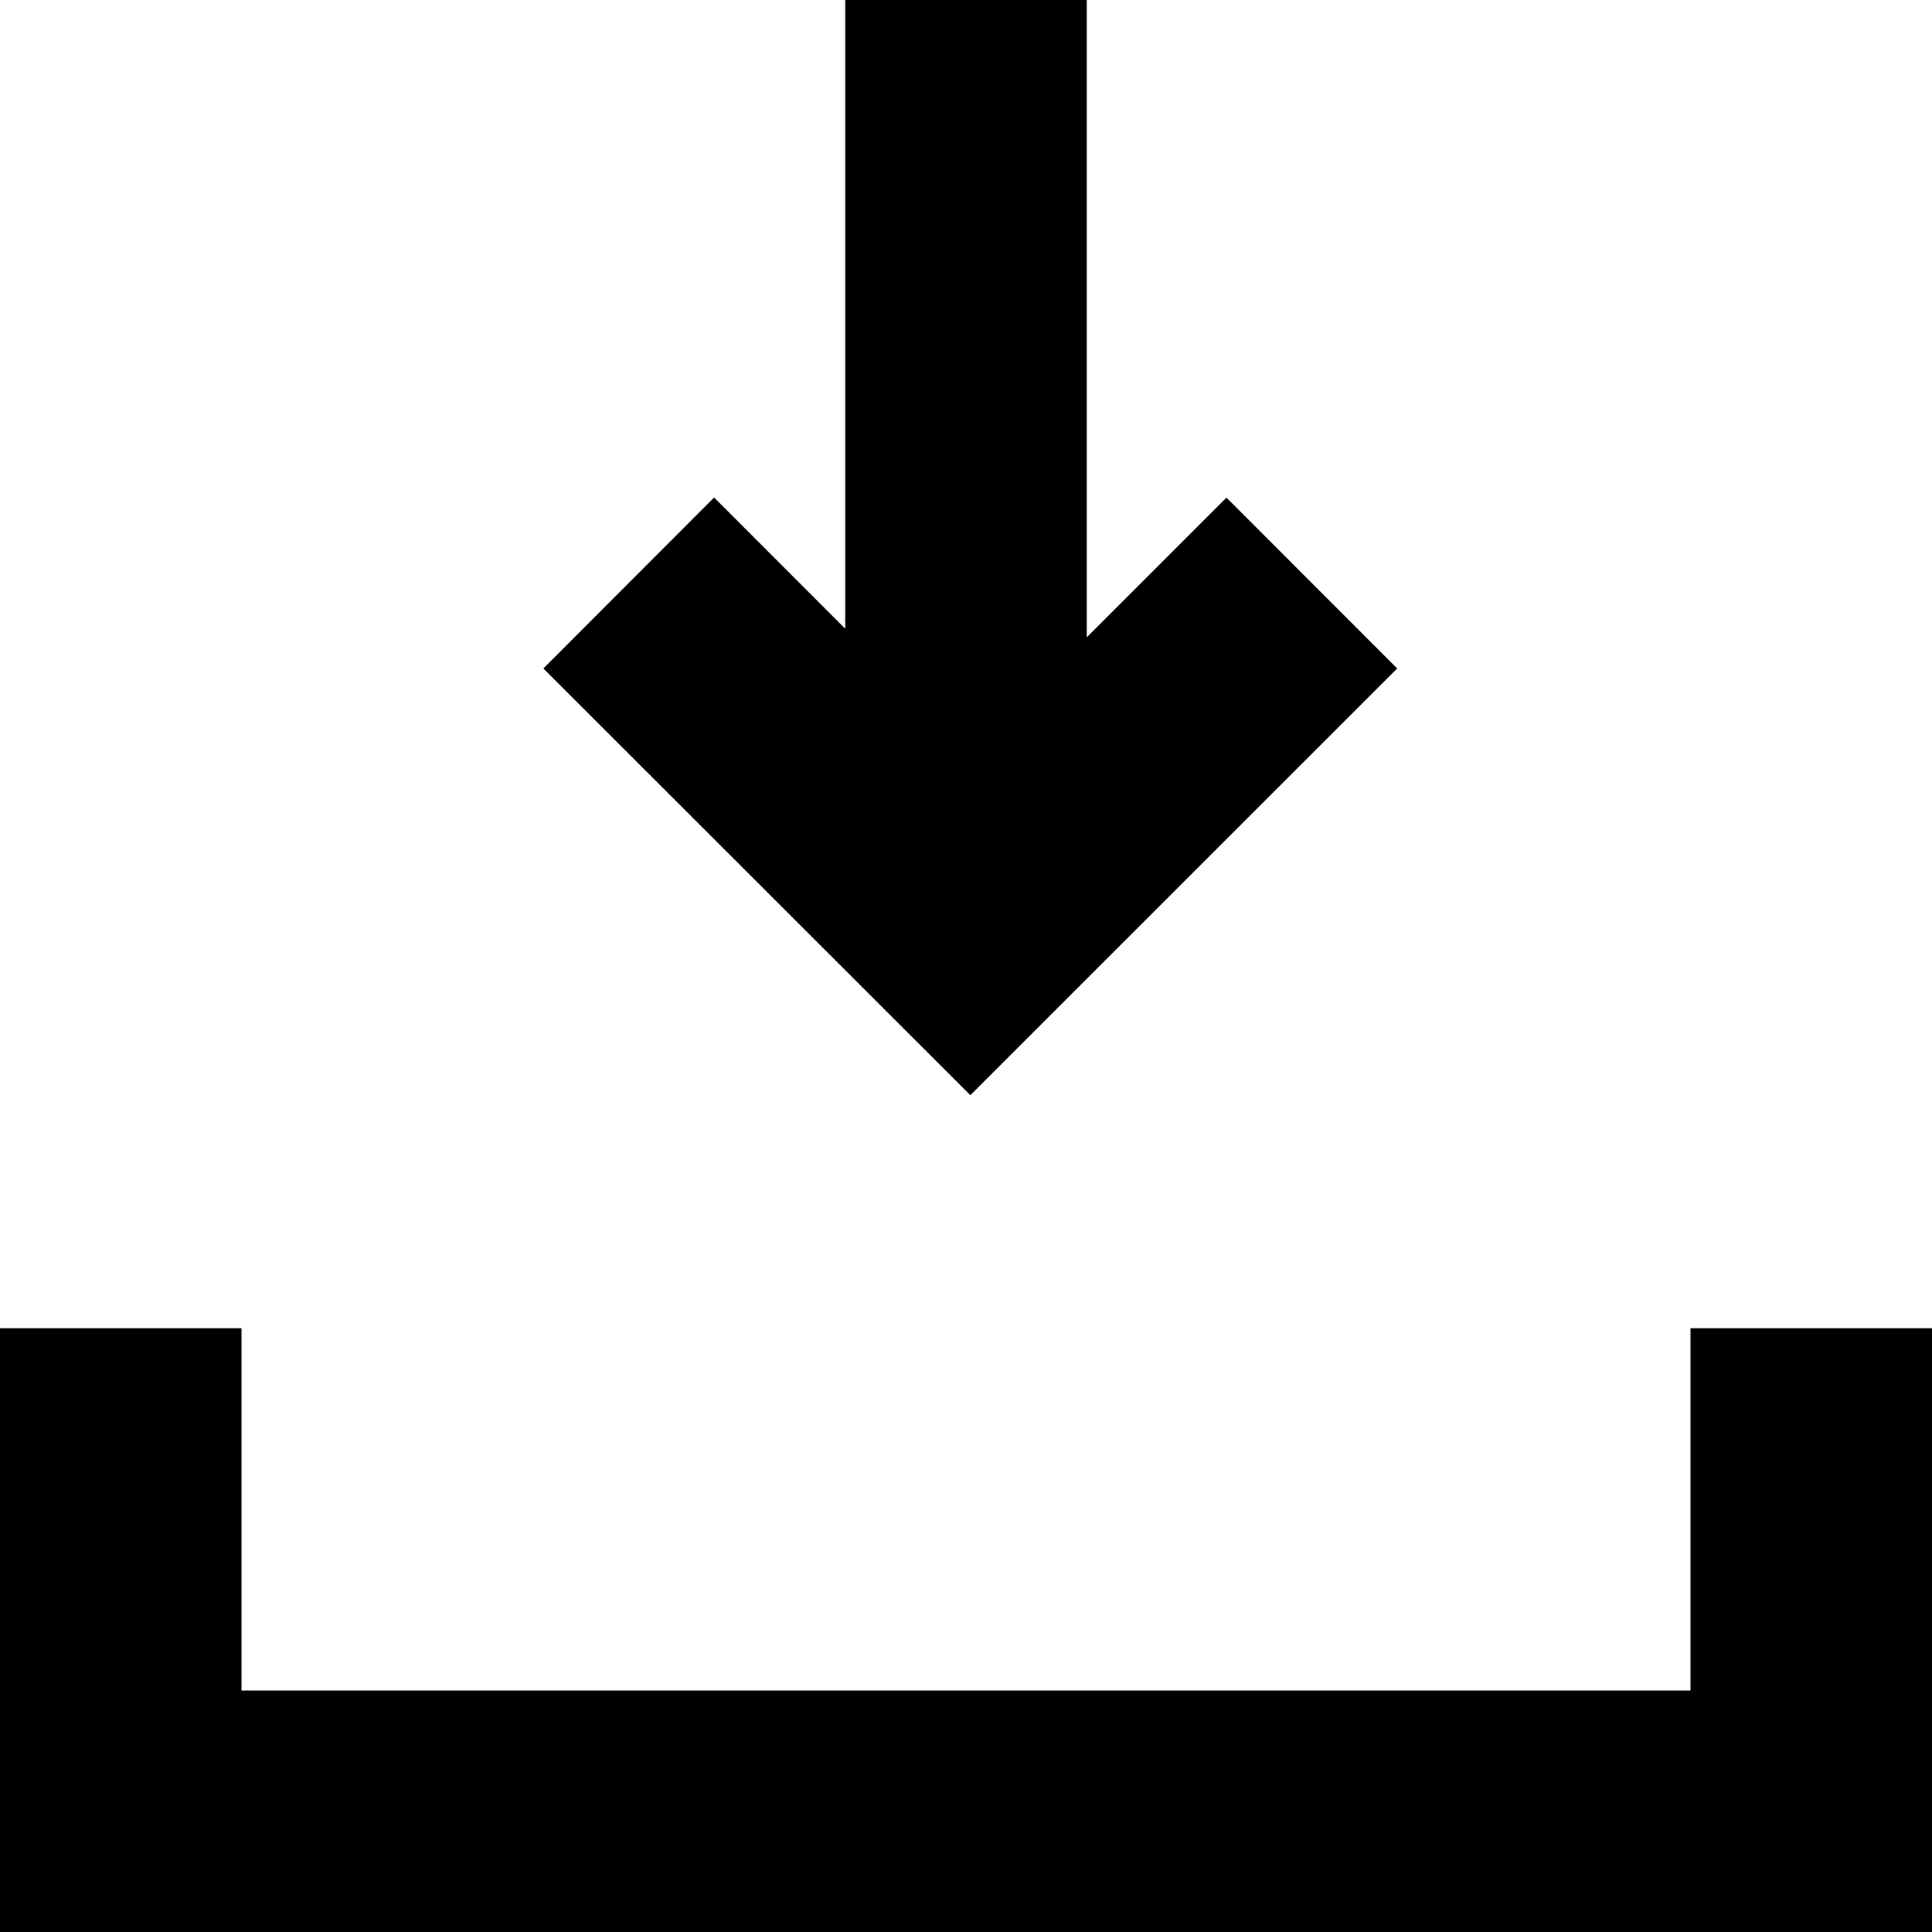
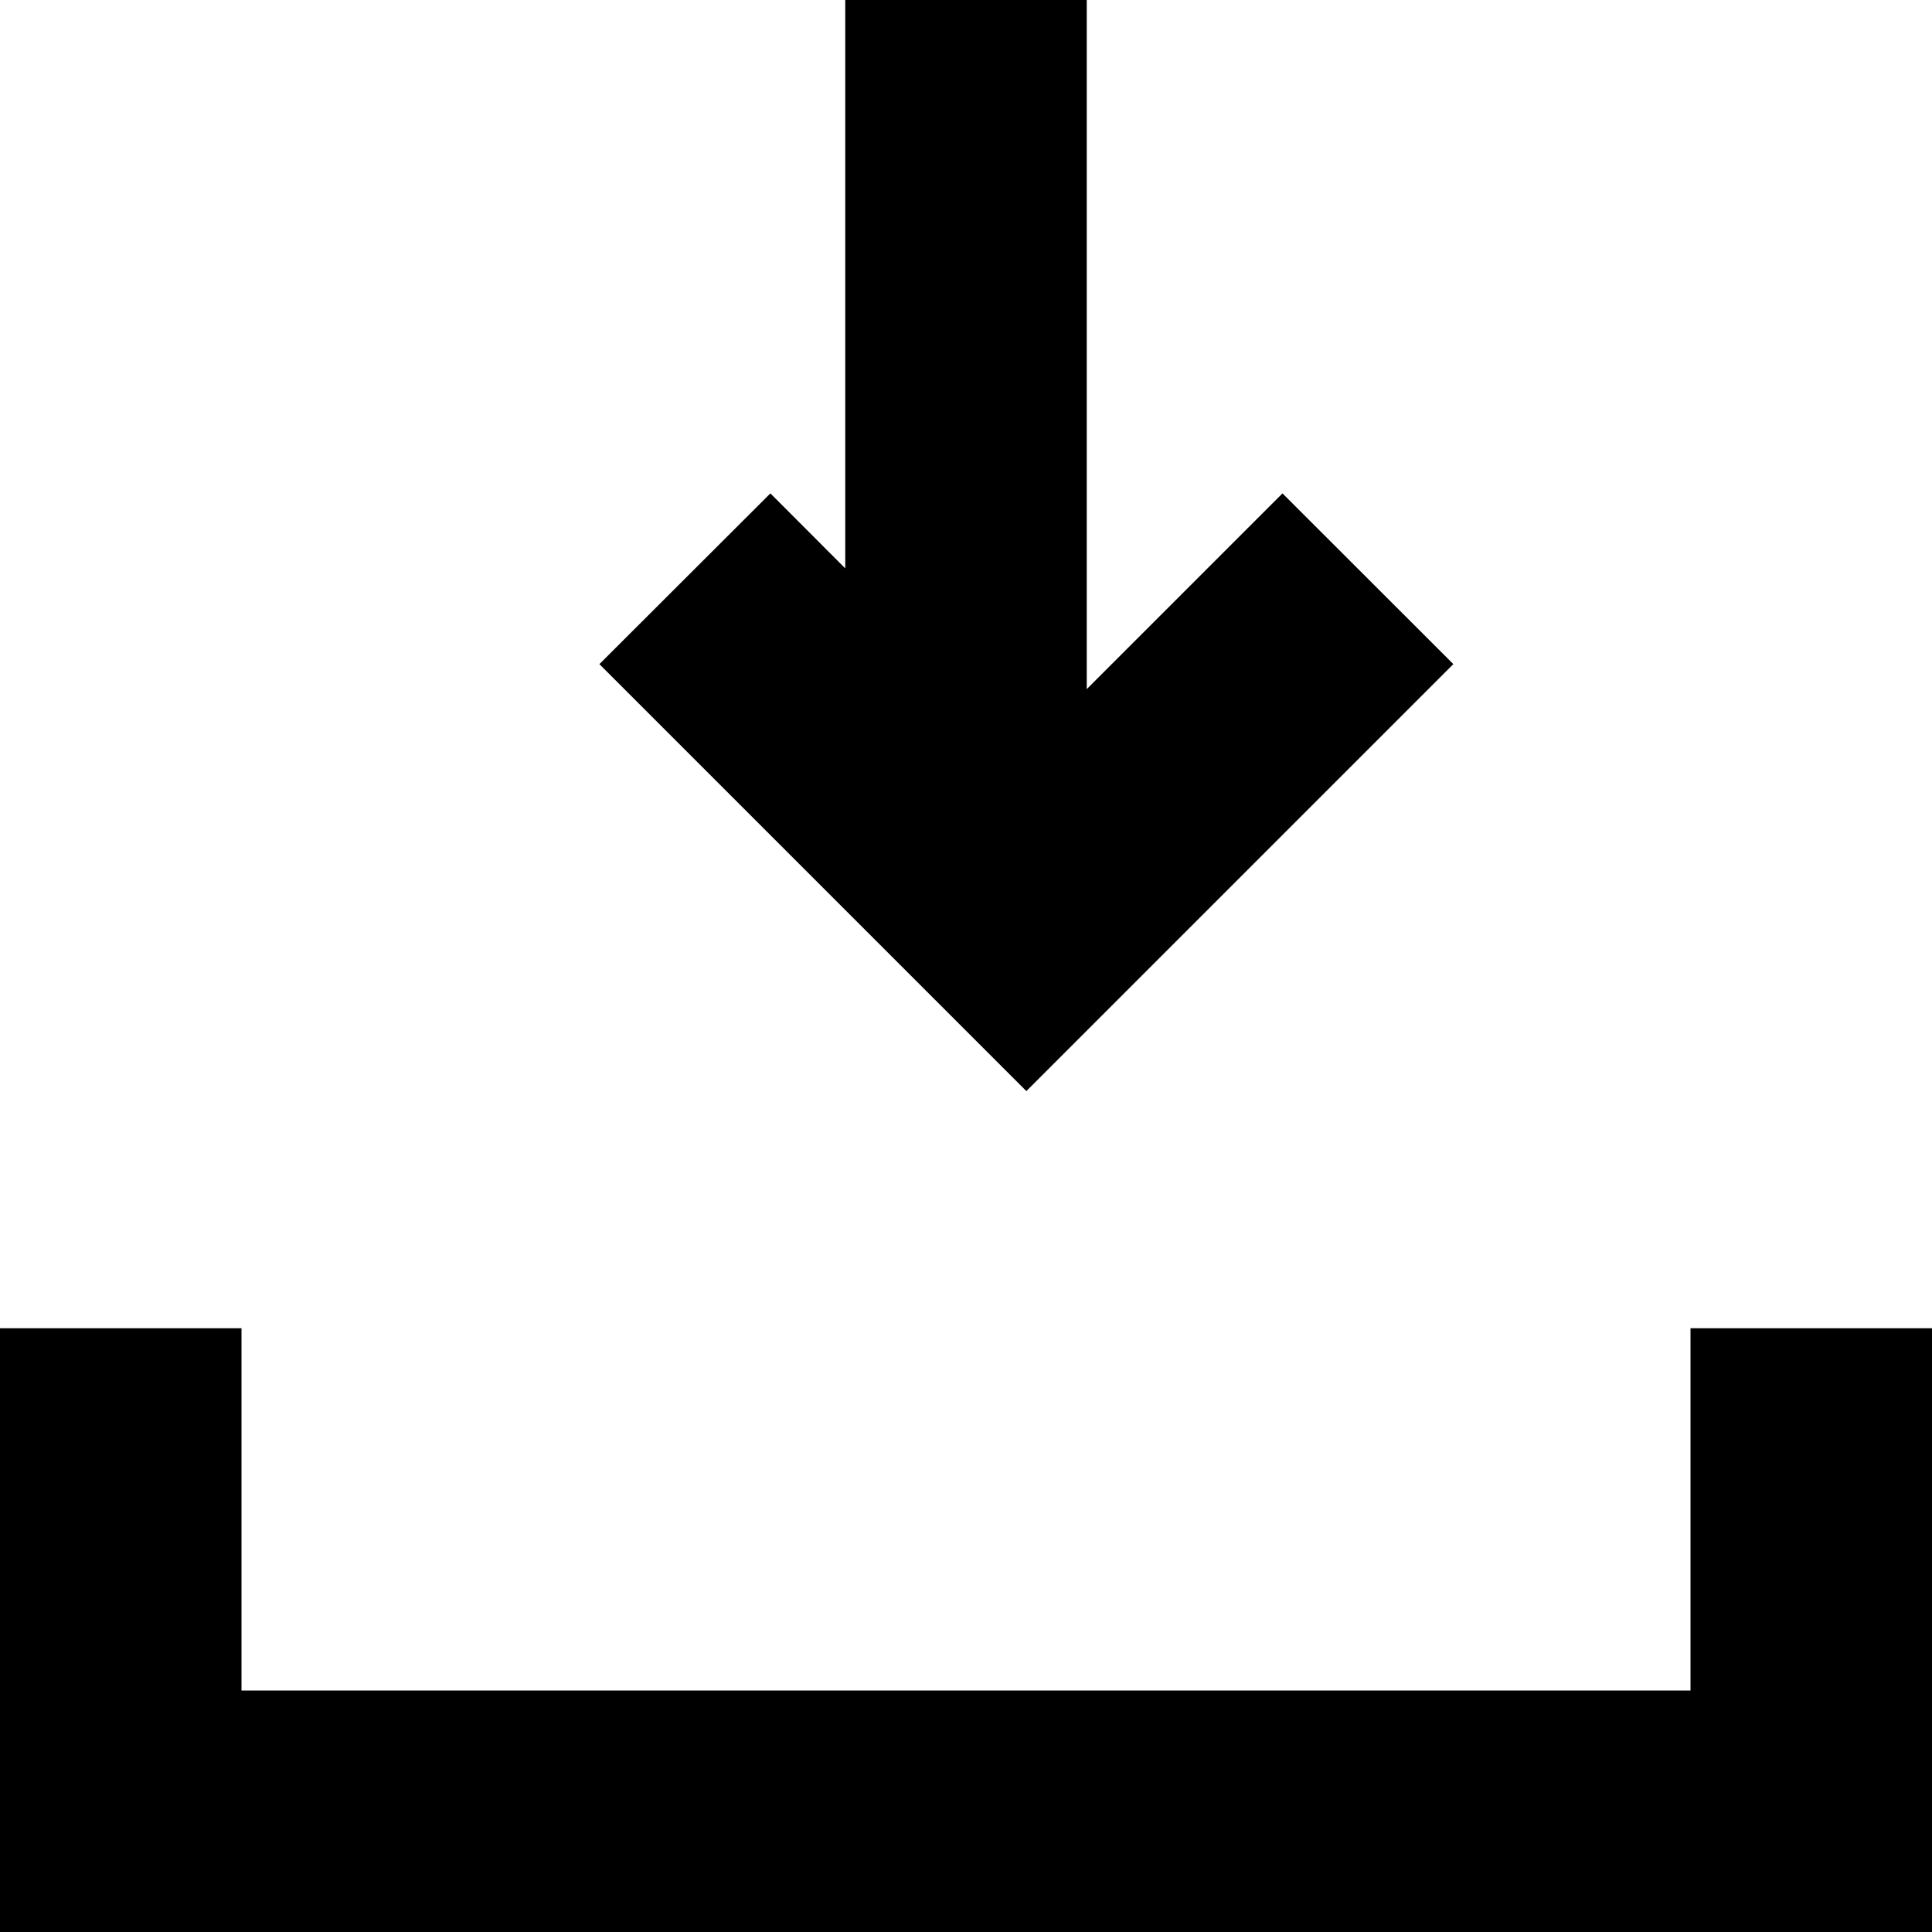
<svg xmlns="http://www.w3.org/2000/svg" width="16" height="16" viewBox="0 0 16 16">
-   <path d="M7 5.207V0h2v5.278l1.157-1.157 1.414 1.415L8.036 9.07 4.5 5.536 5.914 4.12 7 5.207zM16 11v5H0v-5h2v3h12v-3h2z" fill-rule="evenodd" />
+   <path d="M7 4.707V0h2v5.707l1.621-1.621L12.036 5.5 8.5 9.036 4.964 5.5 6.38 4.086 7 4.707zM16 11v5H0v-5h2v3h12v-3h2z" fill-rule="evenodd" />
</svg>
